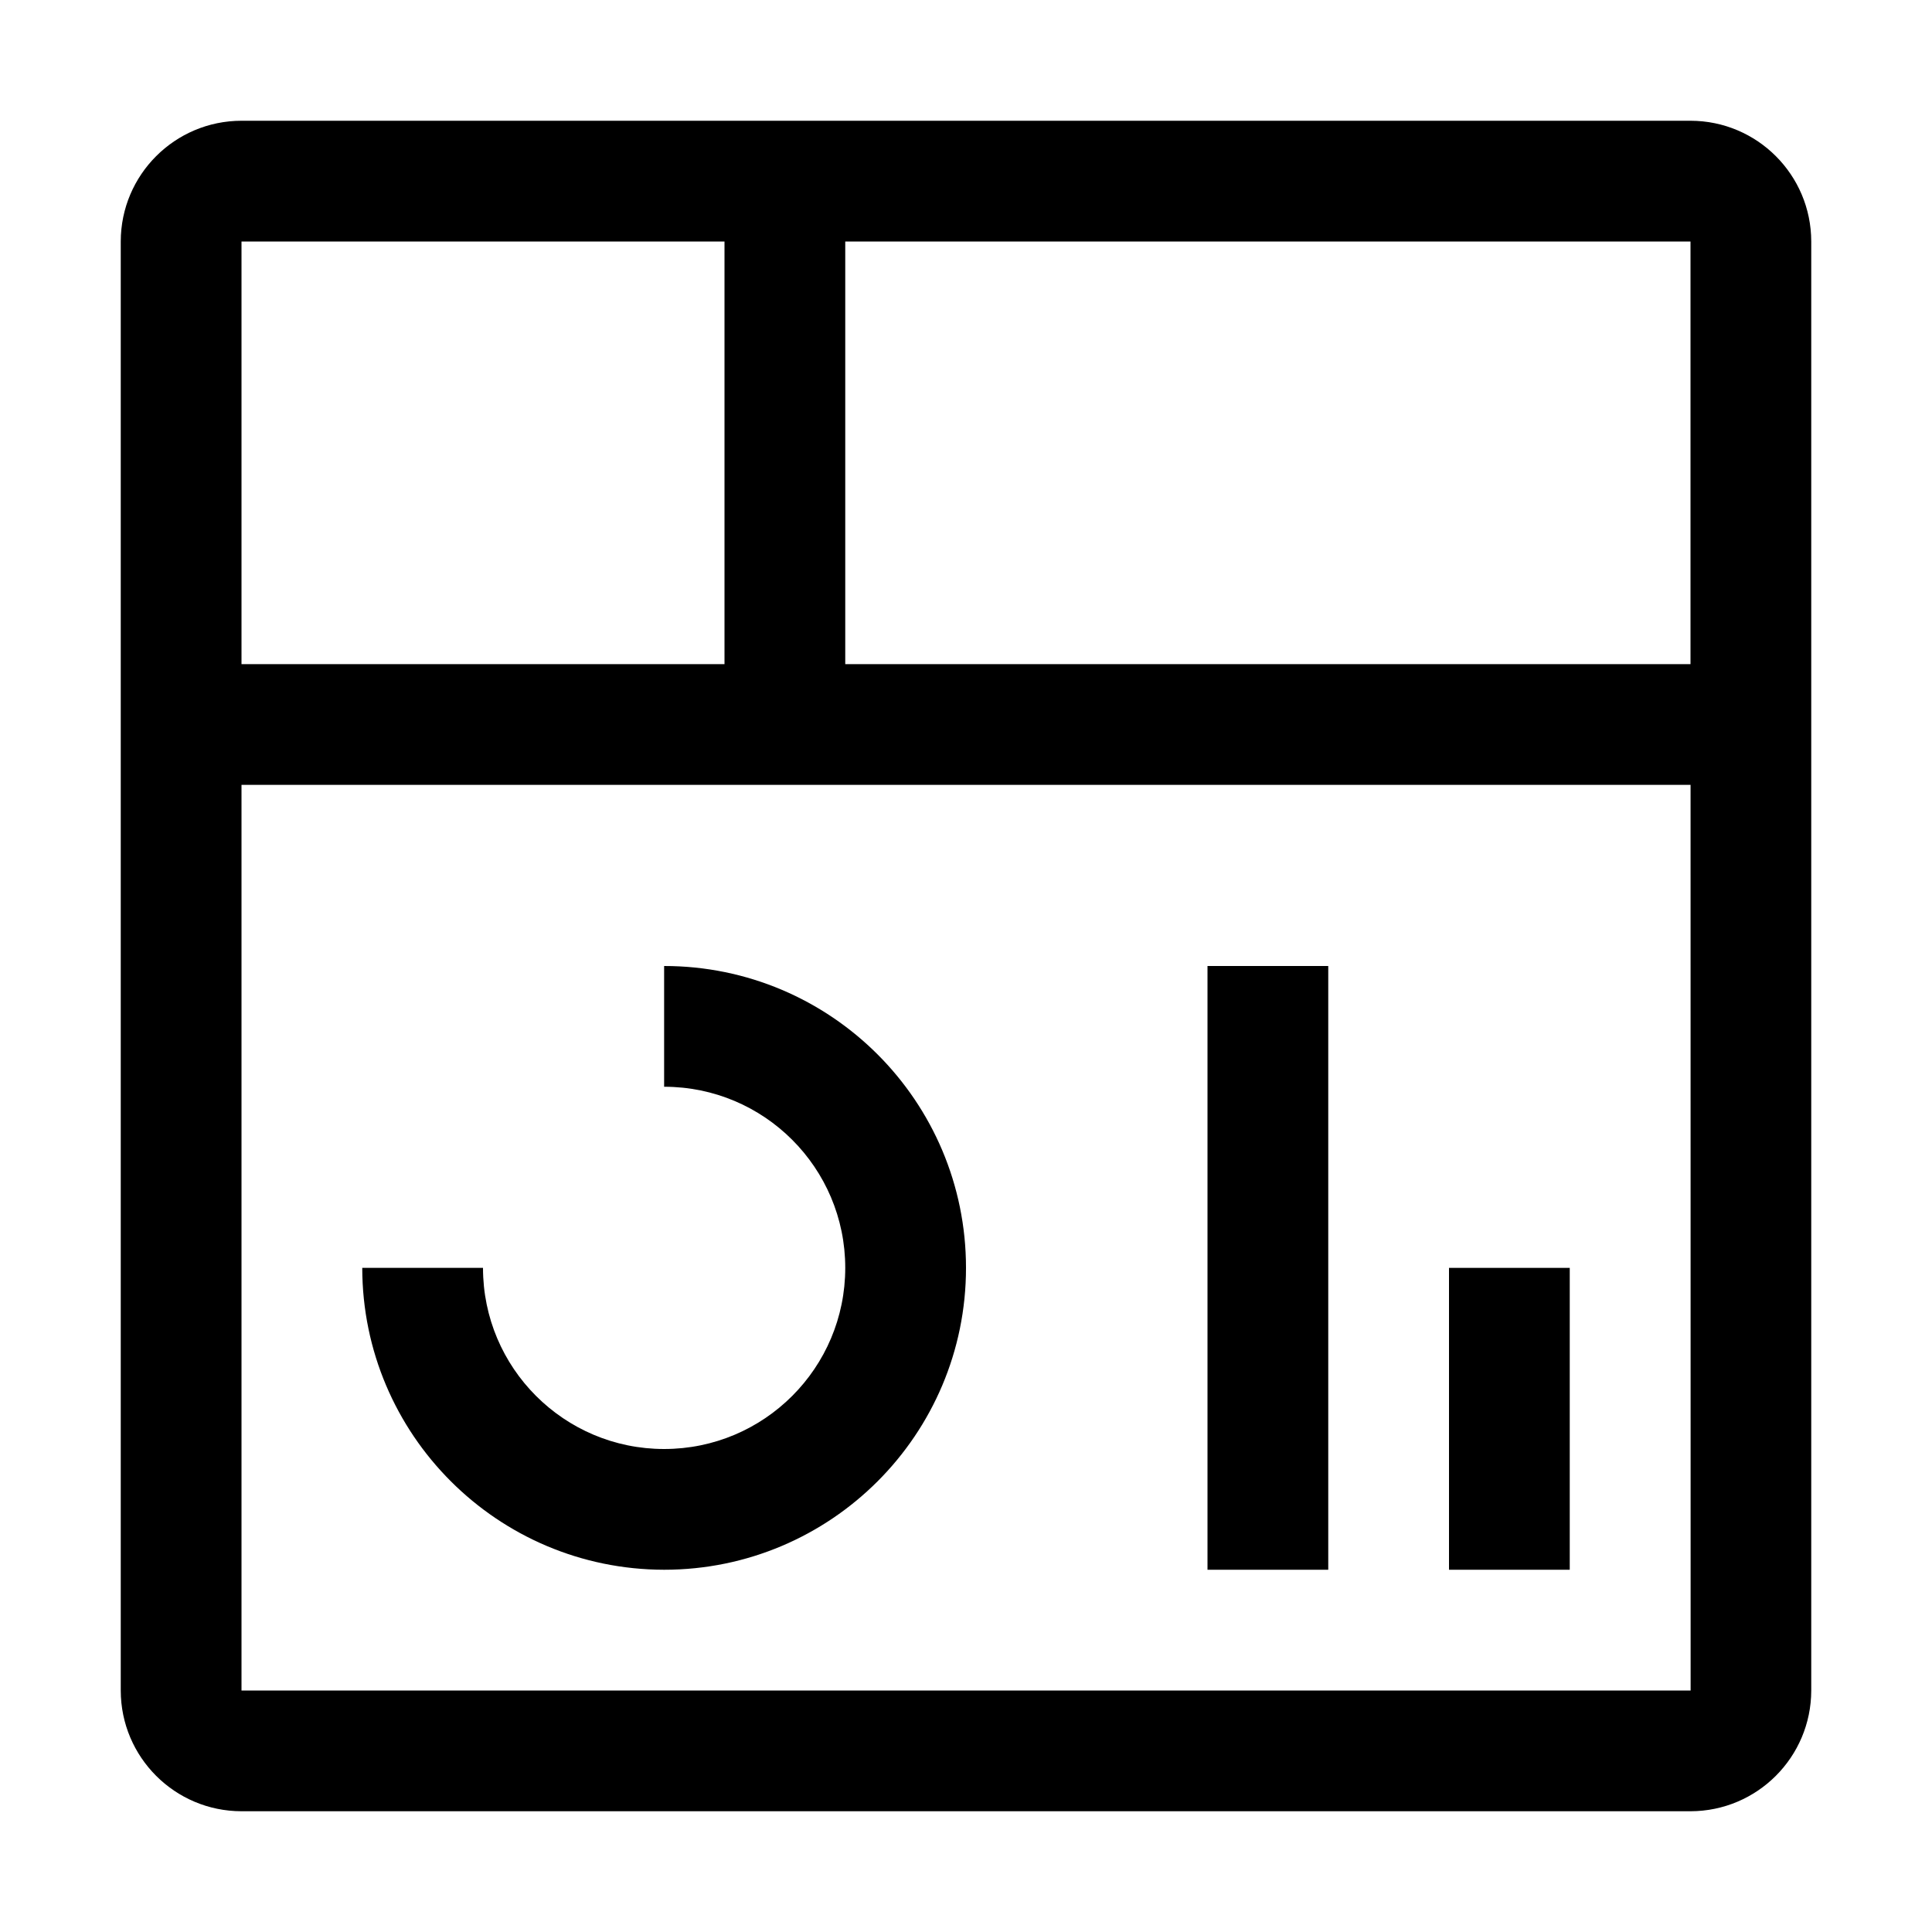
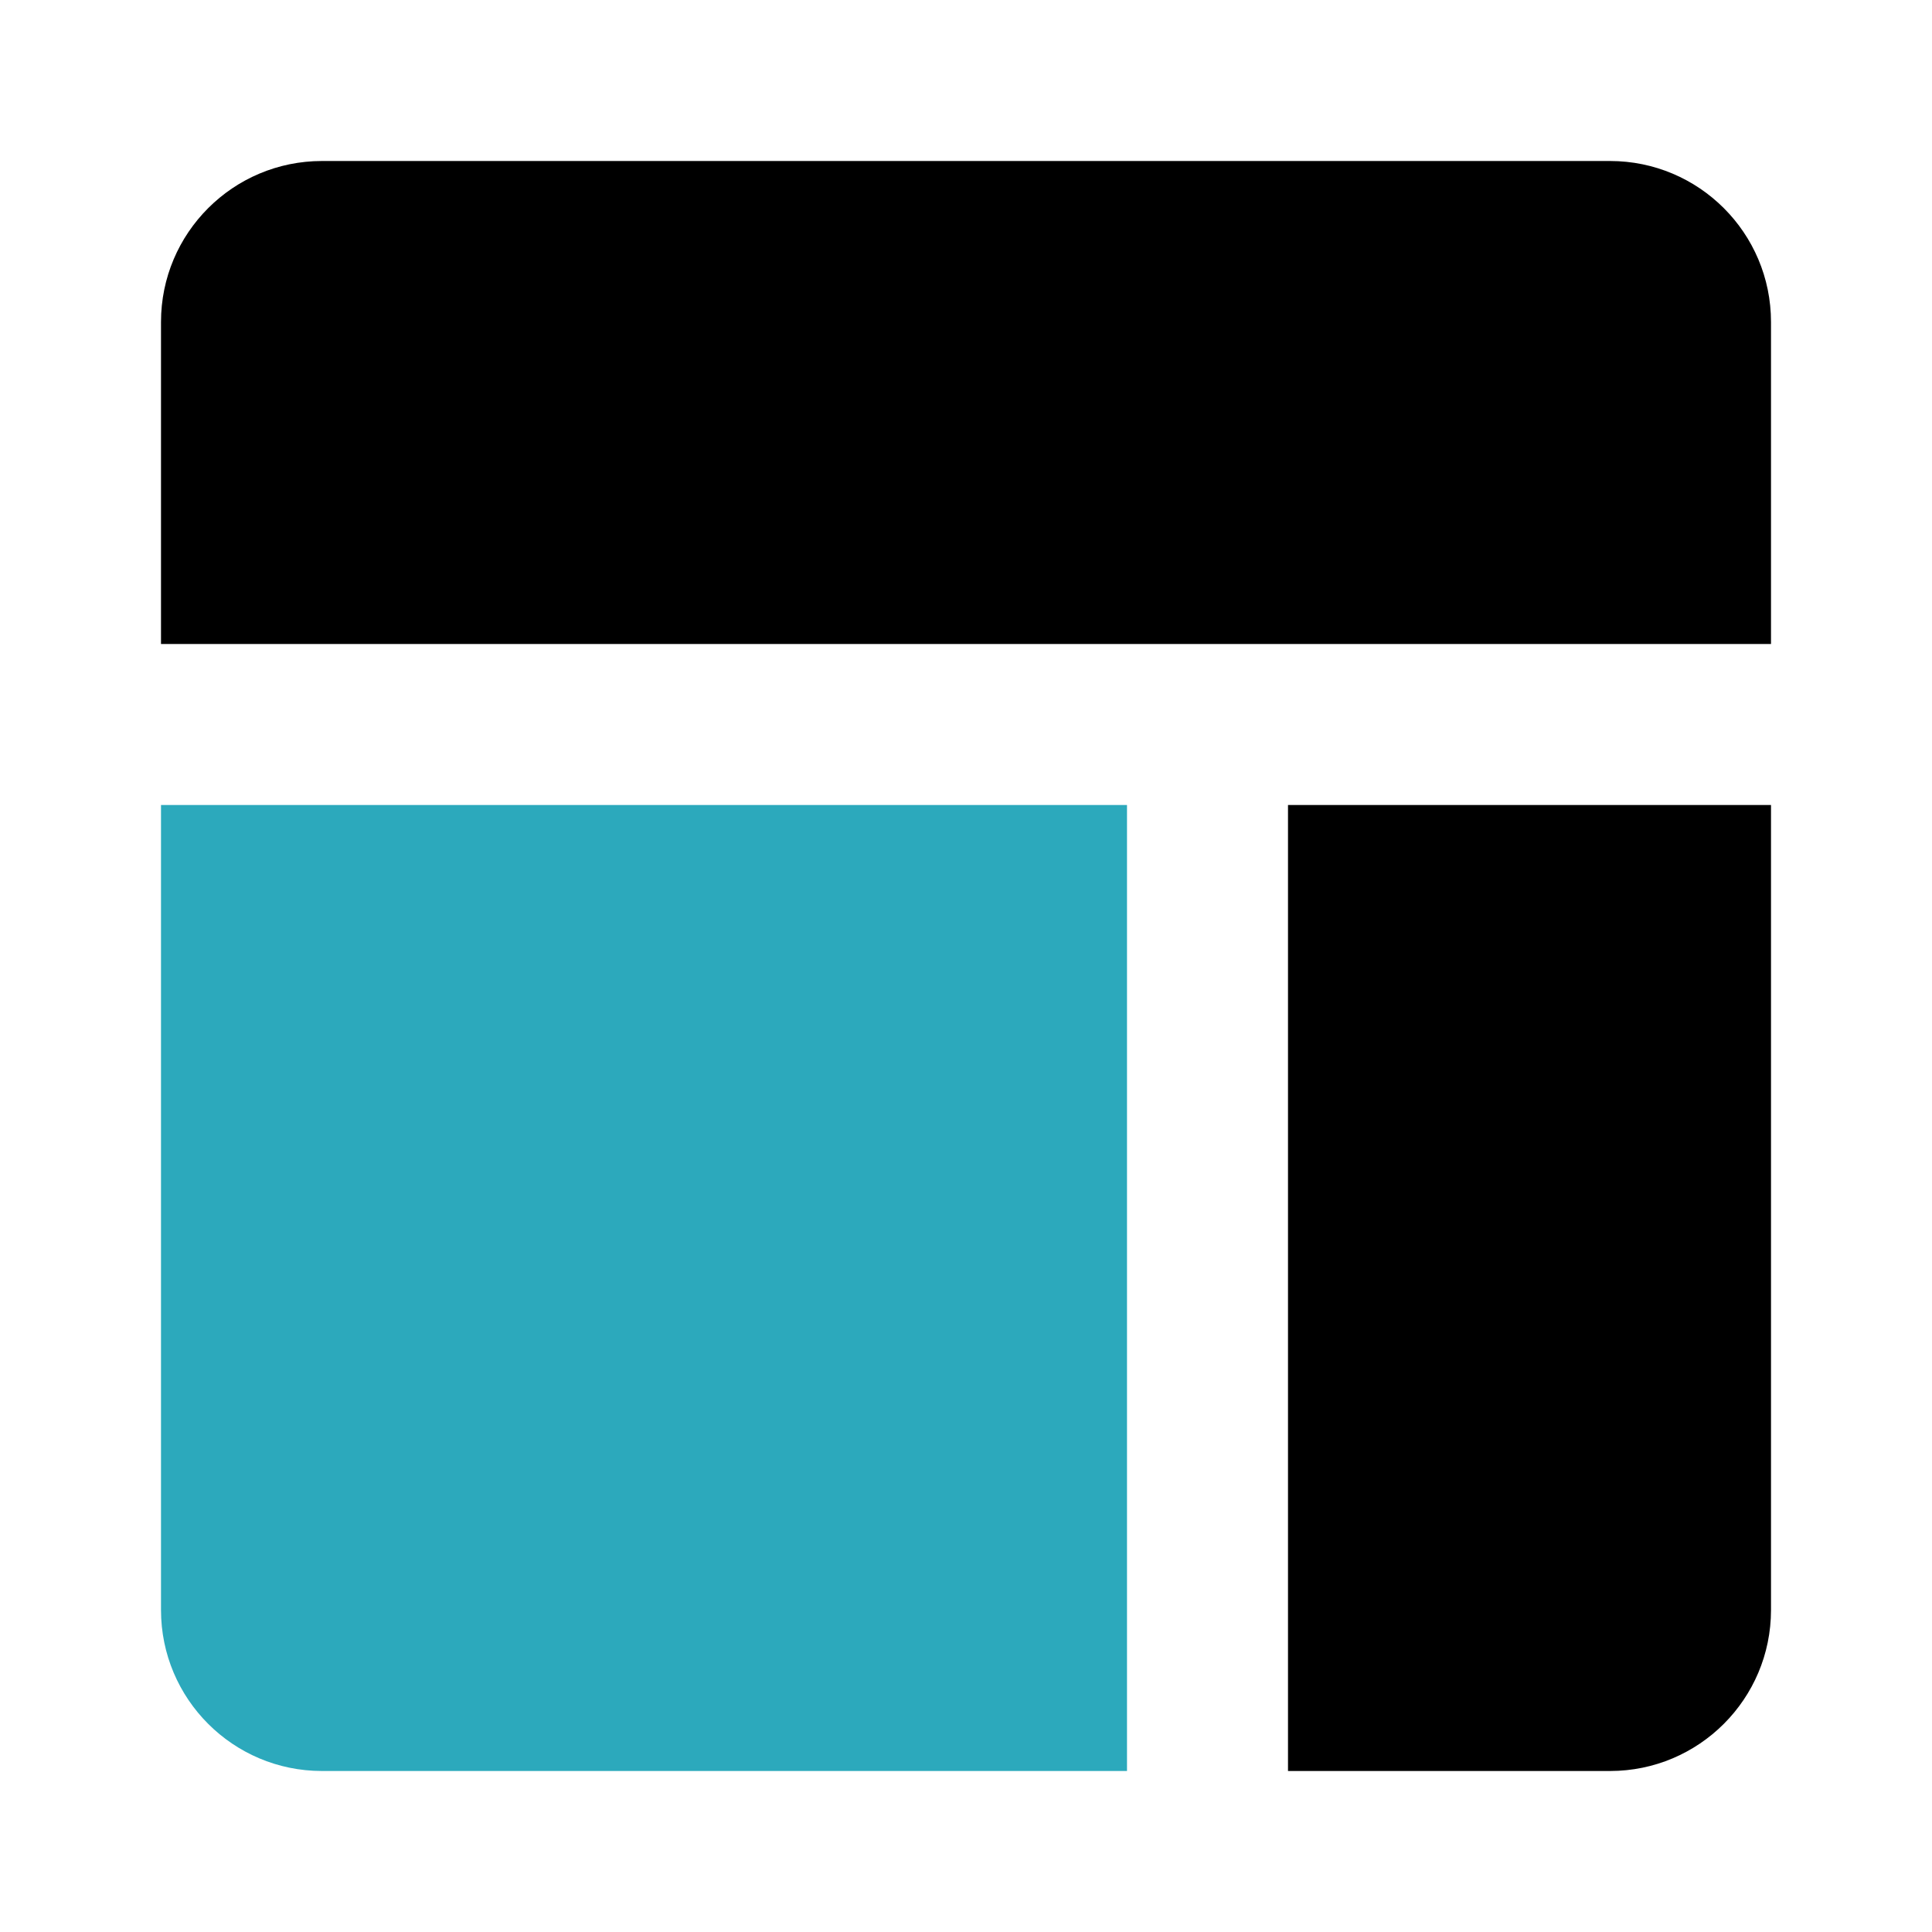
- <svg xmlns="http://www.w3.org/2000/svg" fill="#000000" width="800px" height="800px" viewBox="0 0 32 32" id="icon">
-   <defs>
-     <style>.cls-1{fill:none;}</style>
-   </defs>
-   <rect x="24" y="21" width="2" height="5" />
-   <rect x="20" y="16" width="2" height="10" />
-   <path d="M11,26a5.006,5.006,0,0,1-5-5H8a3,3,0,1,0,3-3V16a5,5,0,0,1,0,10Z" />
-   <path d="M28,2H4A2.002,2.002,0,0,0,2,4V28a2.002,2.002,0,0,0,2,2H28a2.003,2.003,0,0,0,2-2V4A2.002,2.002,0,0,0,28,2Zm0,9H14V4H28ZM12,4v7H4V4ZM4,28V13H28.001l.001,15Z" />
-   <rect id="_Transparent_Rectangle_" data-name="&lt;Transparent Rectangle&gt;" class="cls-1" width="32" height="32" />
+ <svg xmlns="http://www.w3.org/2000/svg" fill="#000000" width="800px" height="800px" viewBox="0 0 24 24" id="dashboard-alt" data-name="Flat Color" class="icon flat-color">
+   <path id="primary" d="M2,8V4A2,2,0,0,1,4,2H20a2,2,0,0,1,2,2V8Zm14,2V22h4a2,2,0,0,0,2-2V10Z" style="fill: rgb(0, 0, 0);" />
+   <path id="secondary" d="M14,10H2V20a2,2,0,0,0,2,2H14Z" style="fill: rgb(44, 169, 188);" />
</svg>
